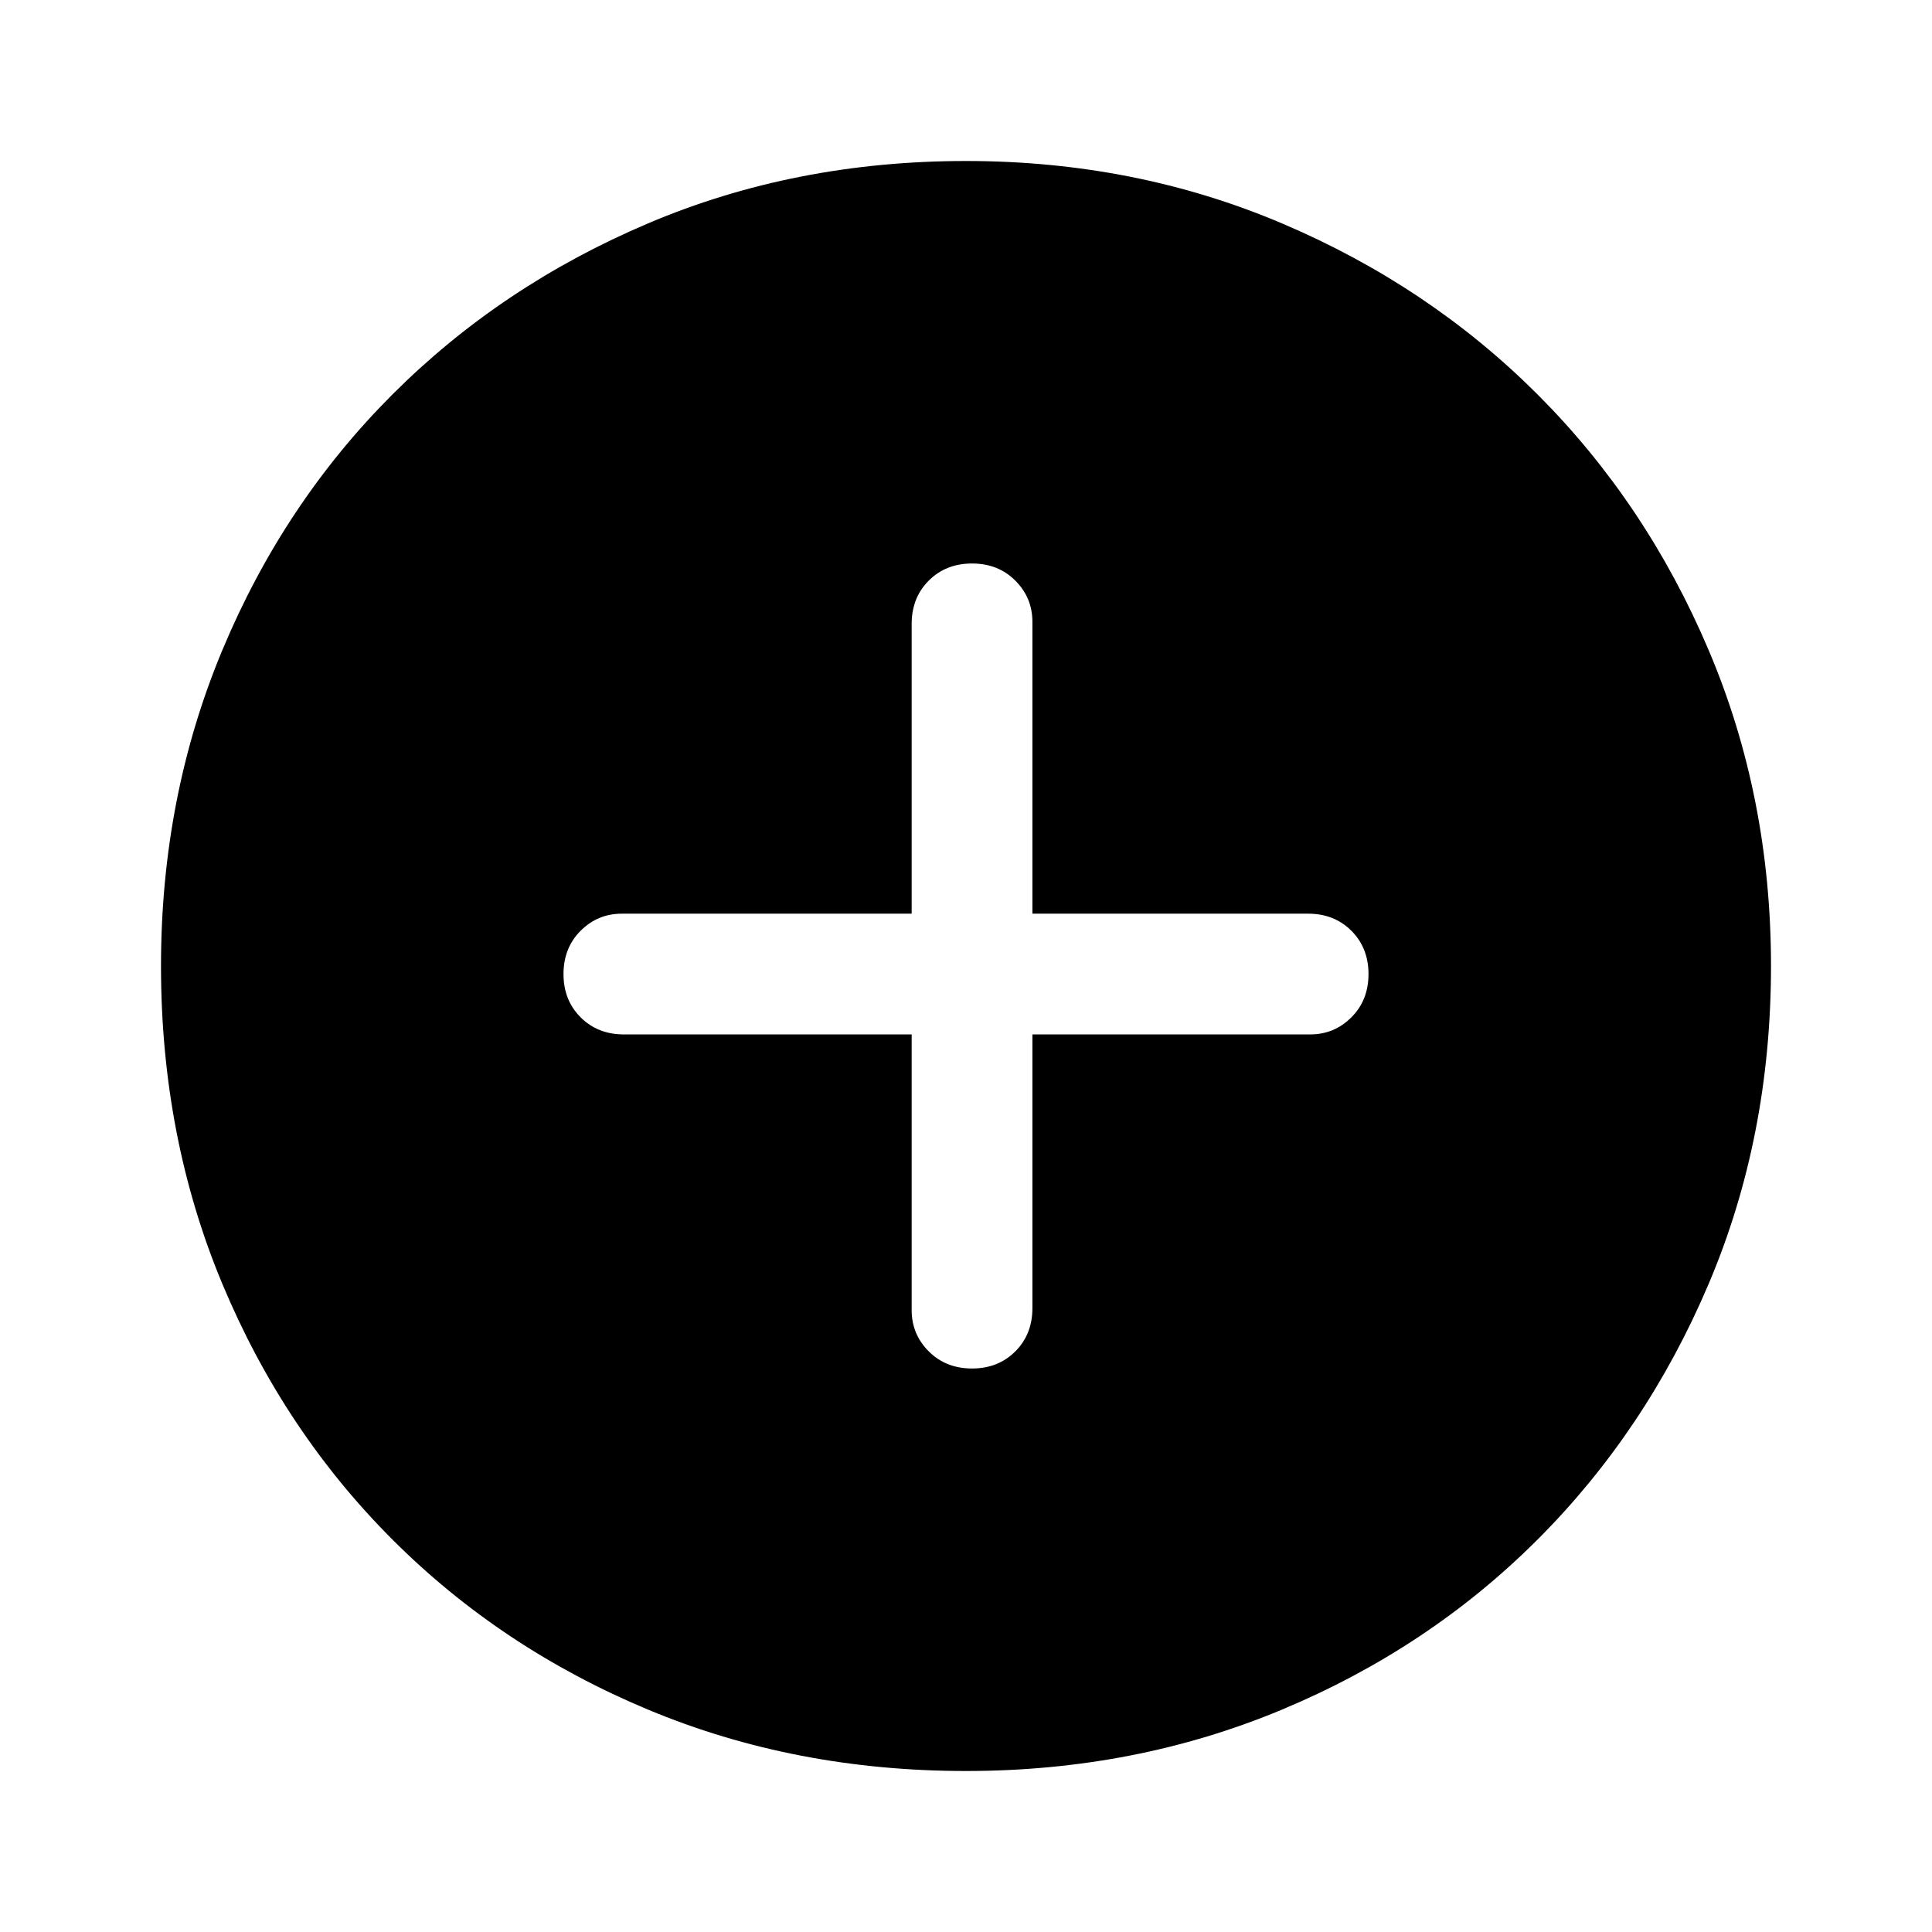
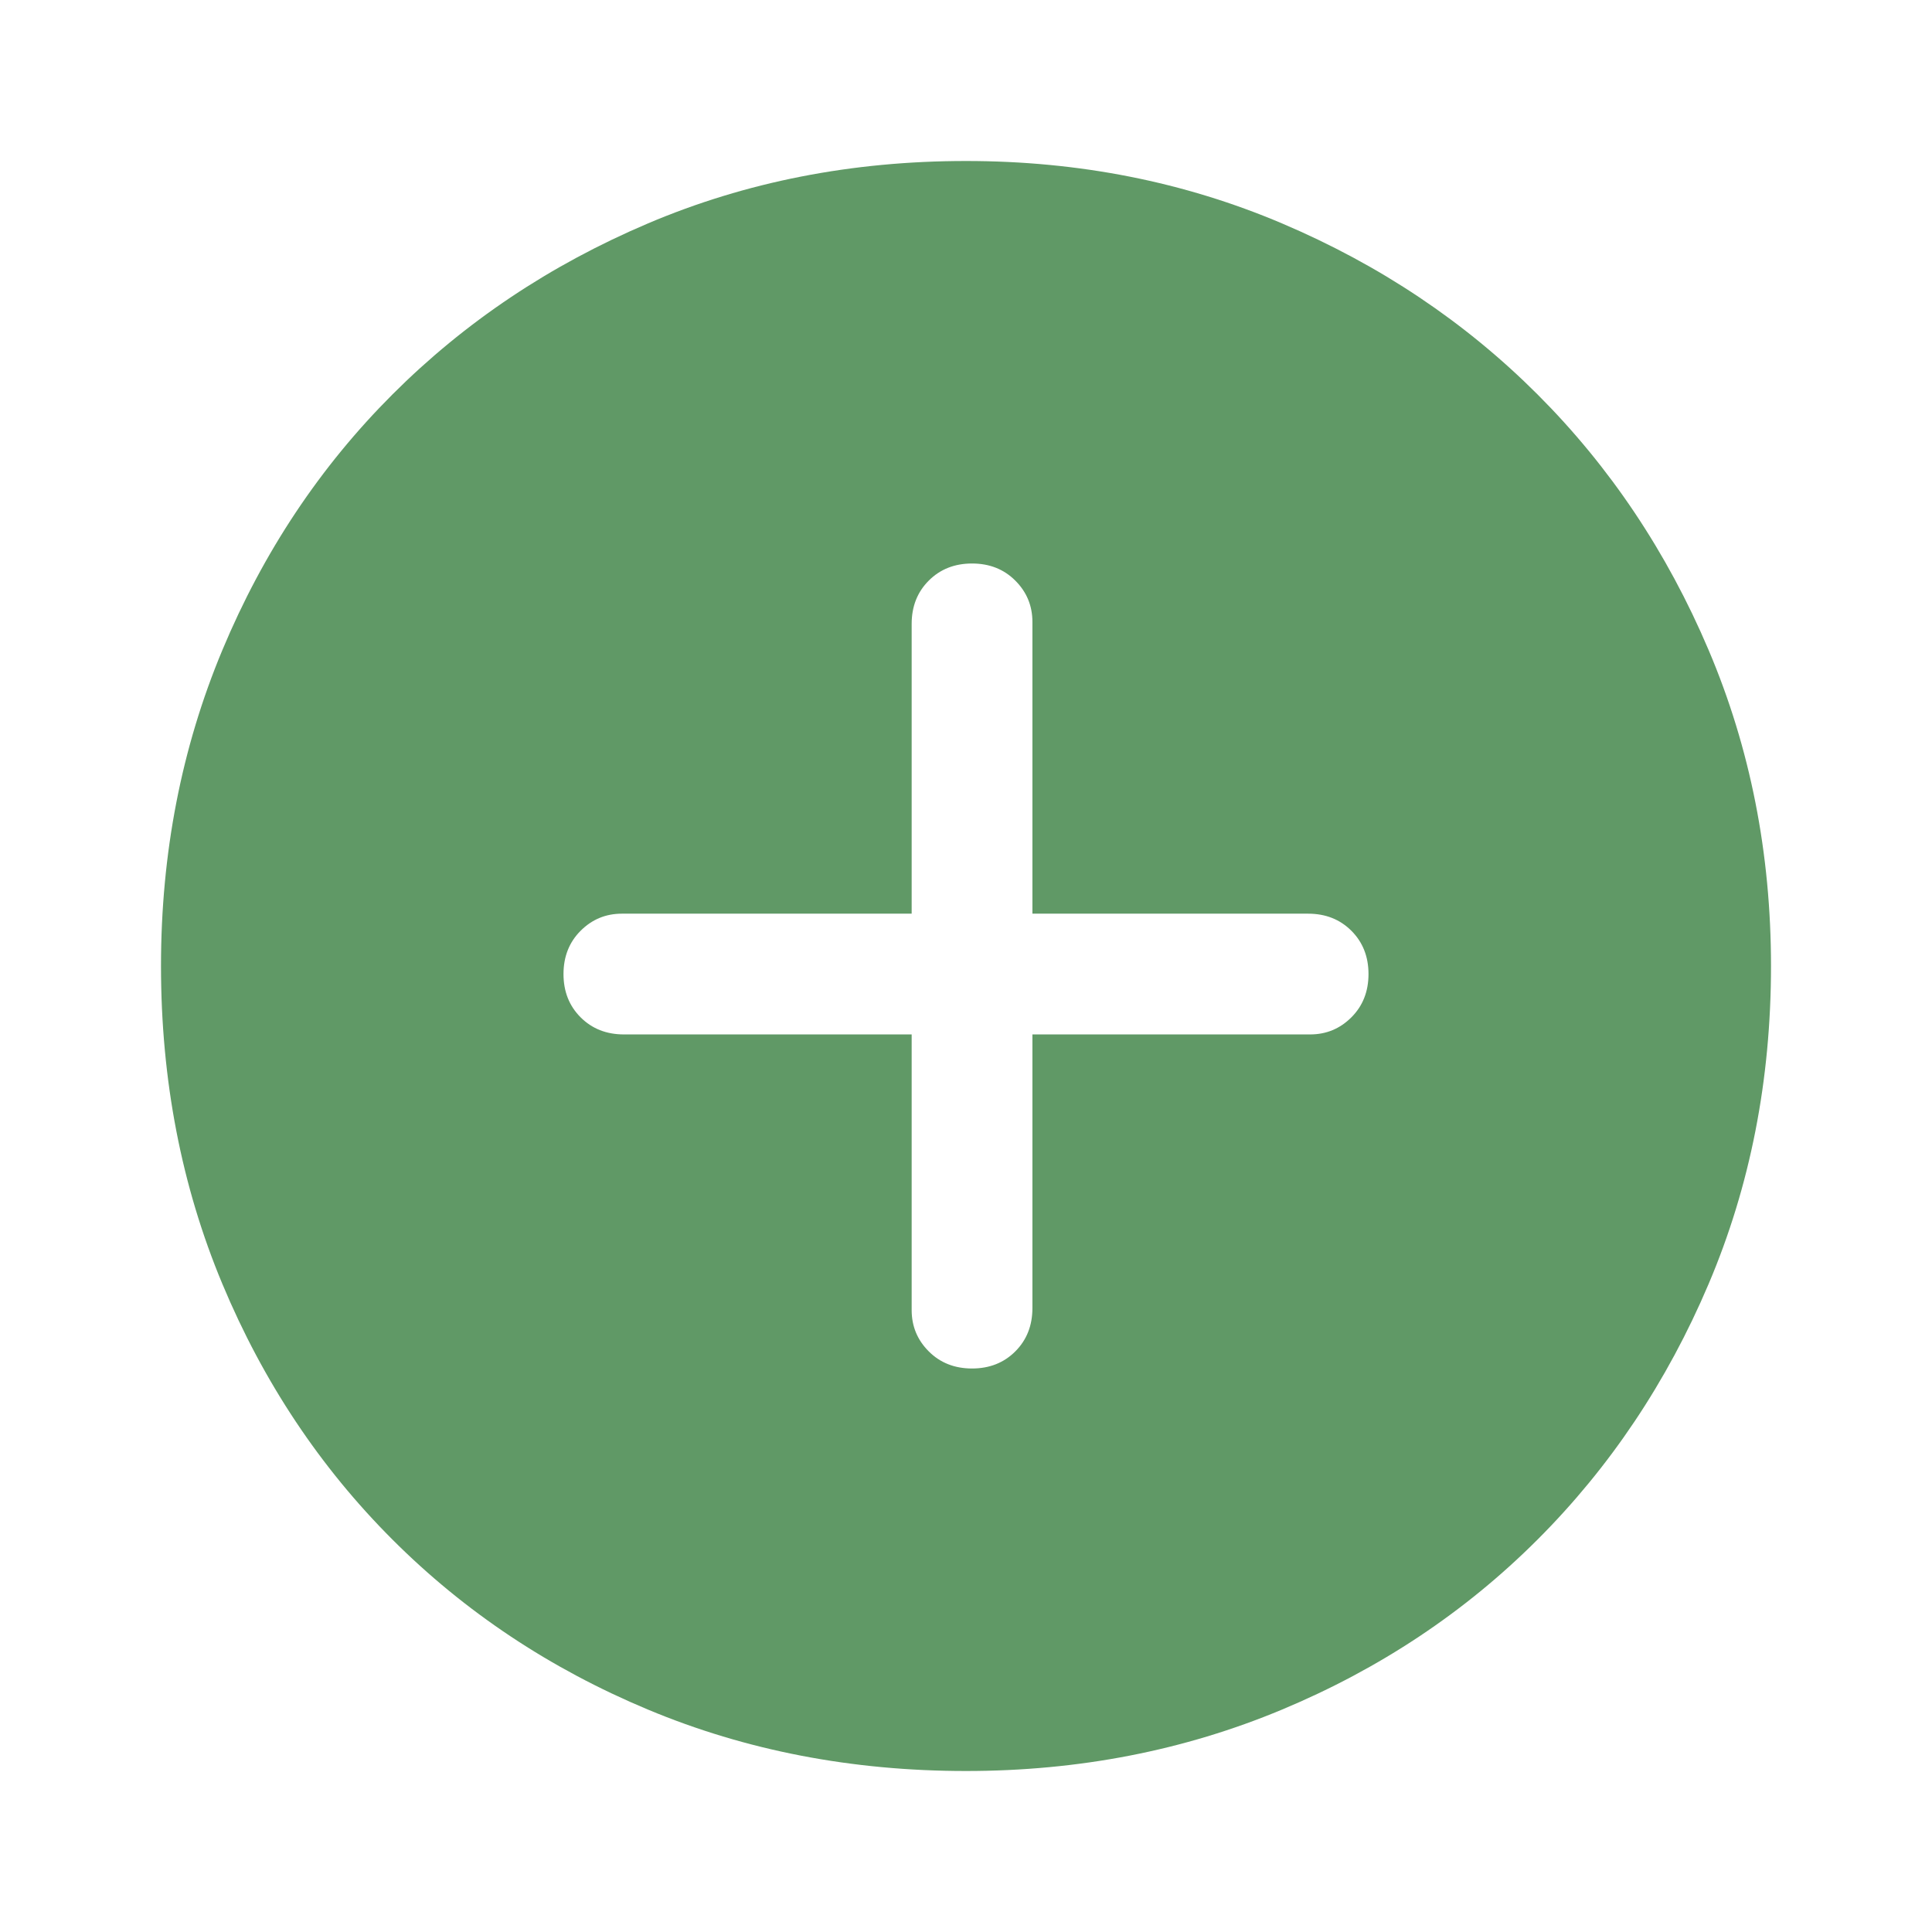
- <svg xmlns="http://www.w3.org/2000/svg" height="48" width="48">
+ <svg xmlns="http://www.w3.org/2000/svg" height="48" width="48" fill="#609966">
  <path d="M24.15 34q.65 0 1.075-.425.425-.425.425-1.075v-6.8h6.9q.6 0 1.025-.425Q34 24.85 34 24.2q0-.65-.425-1.075-.425-.425-1.075-.425h-6.85v-7.25q0-.6-.425-1.025Q24.8 14 24.15 14q-.65 0-1.075.425-.425.425-.425 1.075v7.2h-7.2q-.6 0-1.025.425Q14 23.55 14 24.2q0 .65.425 1.075.425.425 1.075.425h7.15v6.85q0 .6.425 1.025Q23.5 34 24.15 34ZM24 44q-4.25 0-7.9-1.525-3.65-1.525-6.35-4.225-2.7-2.7-4.225-6.35Q4 28.25 4 24q0-4.2 1.525-7.85Q7.05 12.5 9.75 9.8q2.7-2.7 6.35-4.25Q19.75 4 24 4q4.2 0 7.85 1.55Q35.5 7.1 38.2 9.8q2.7 2.7 4.25 6.35Q44 19.8 44 24q0 4.25-1.55 7.9-1.55 3.65-4.25 6.35-2.7 2.7-6.35 4.225Q28.2 44 24 44Z" />
</svg>
